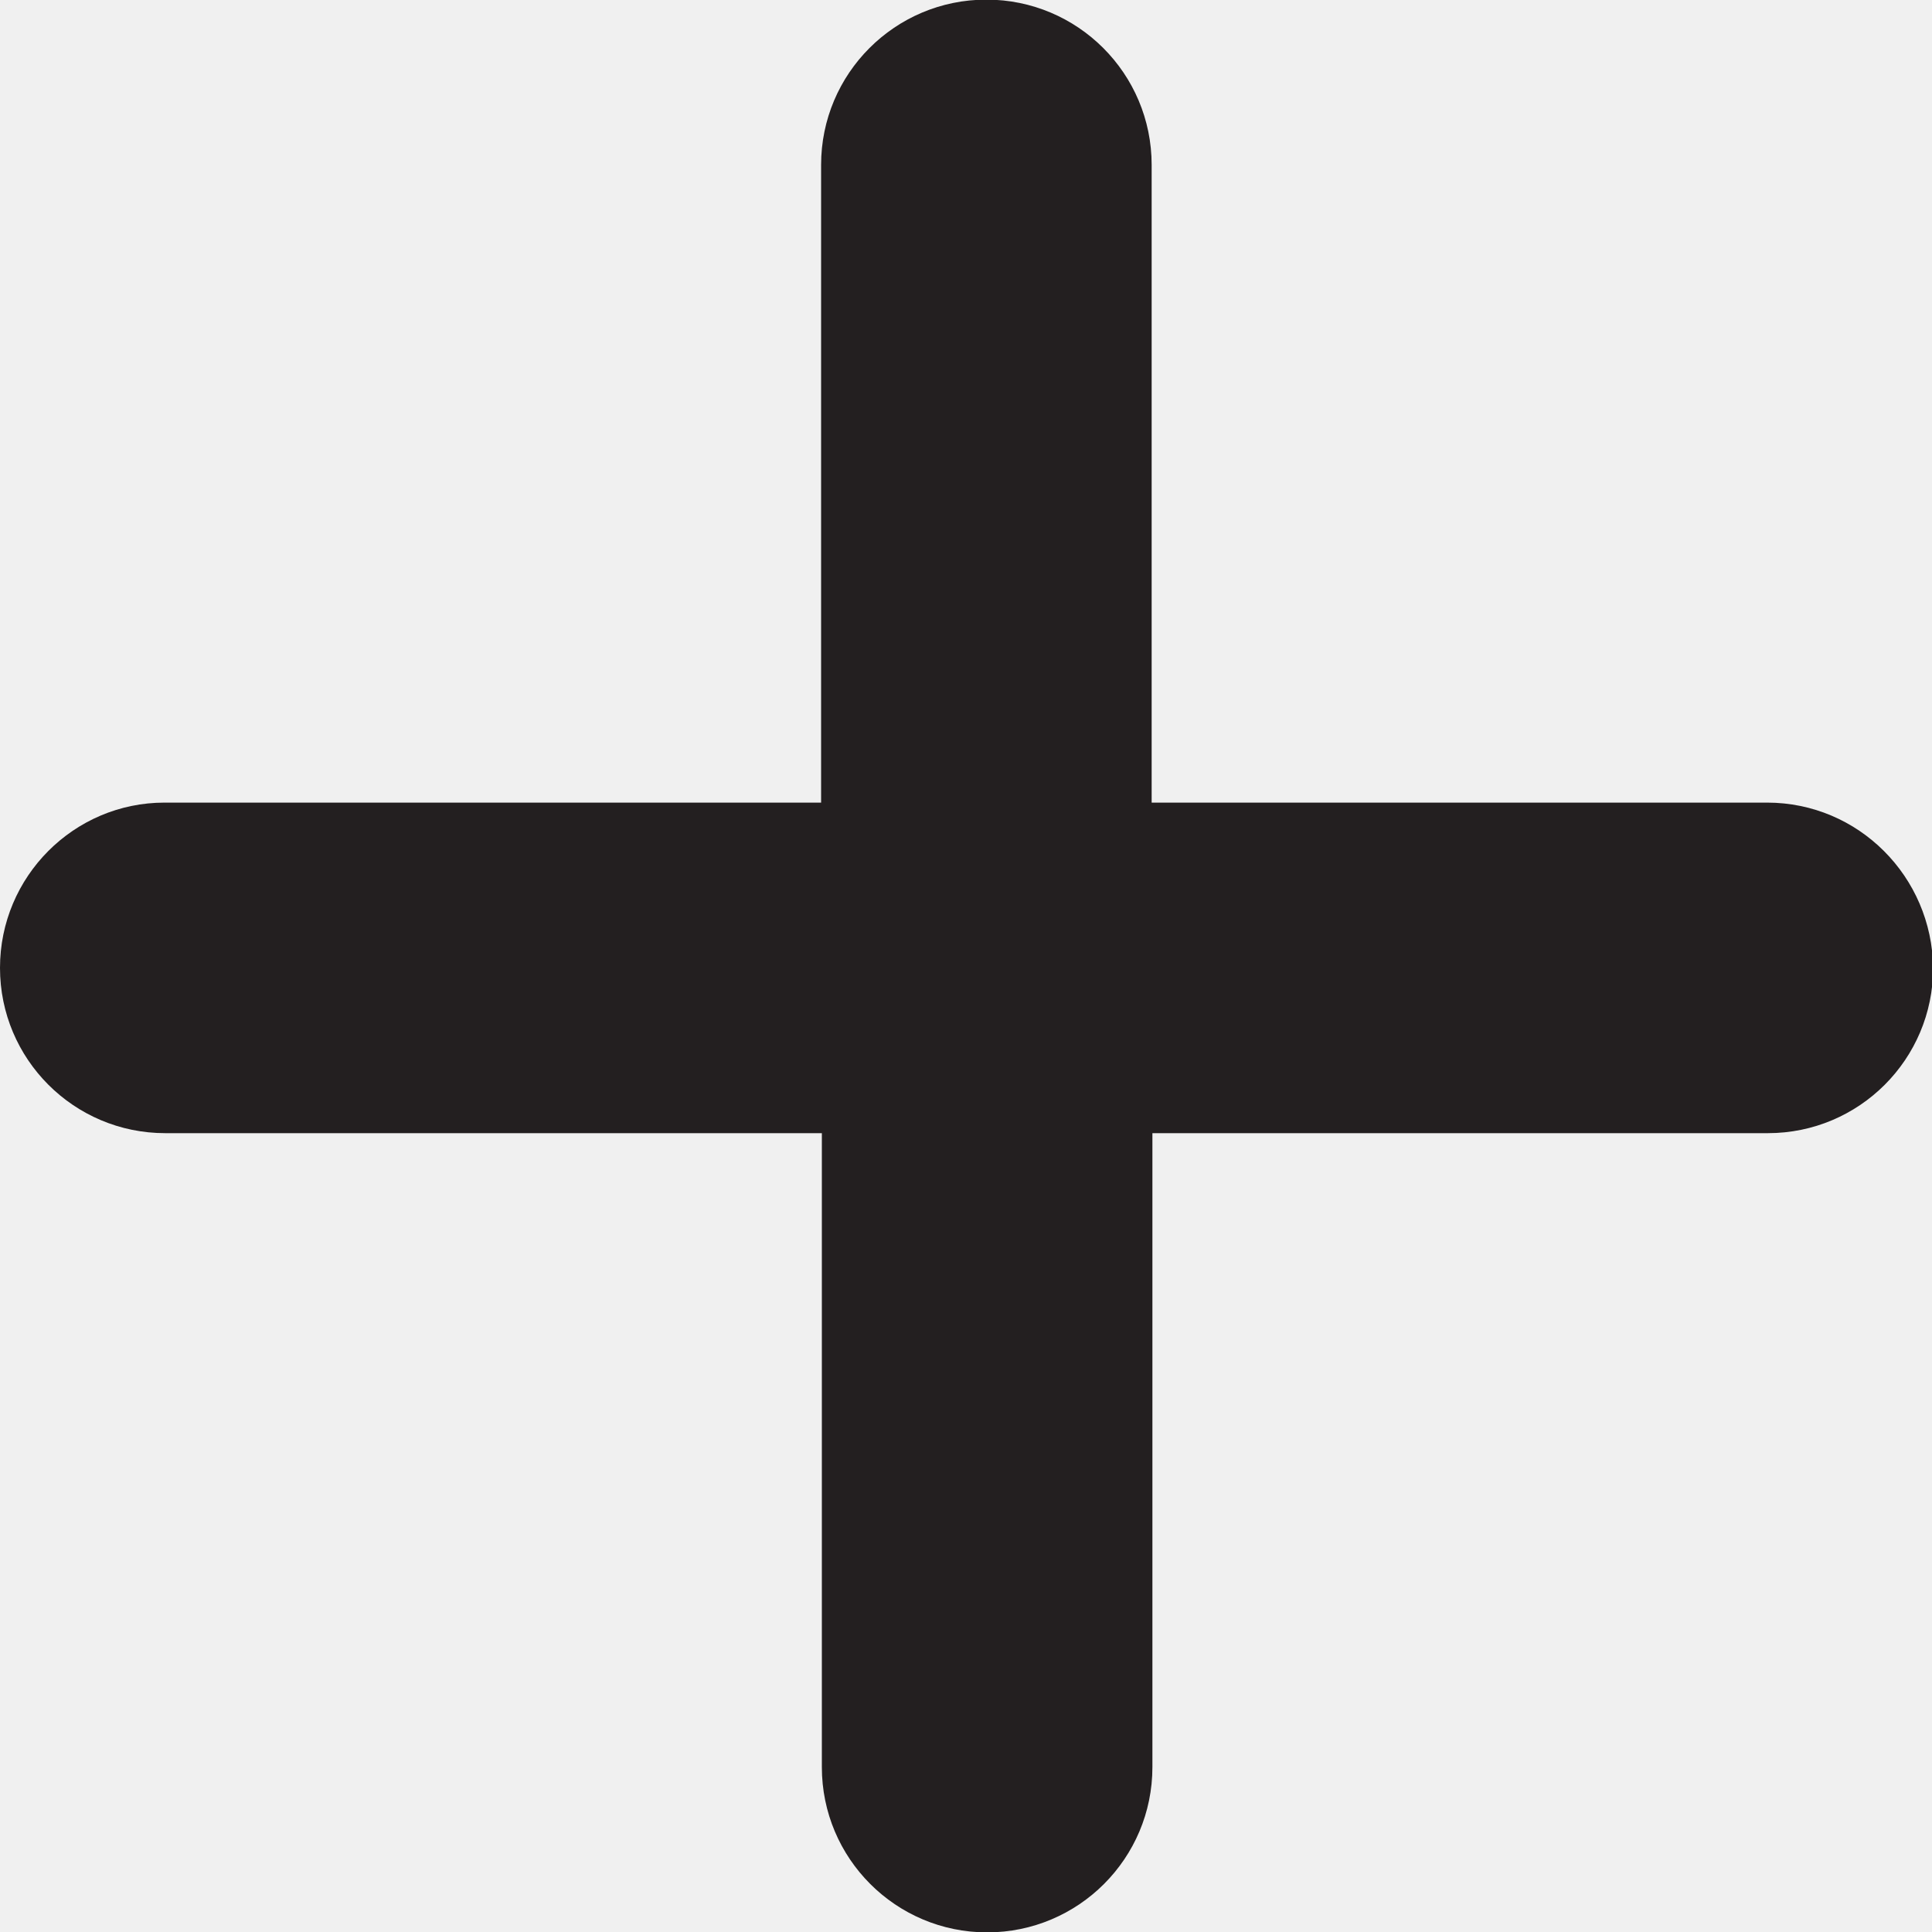
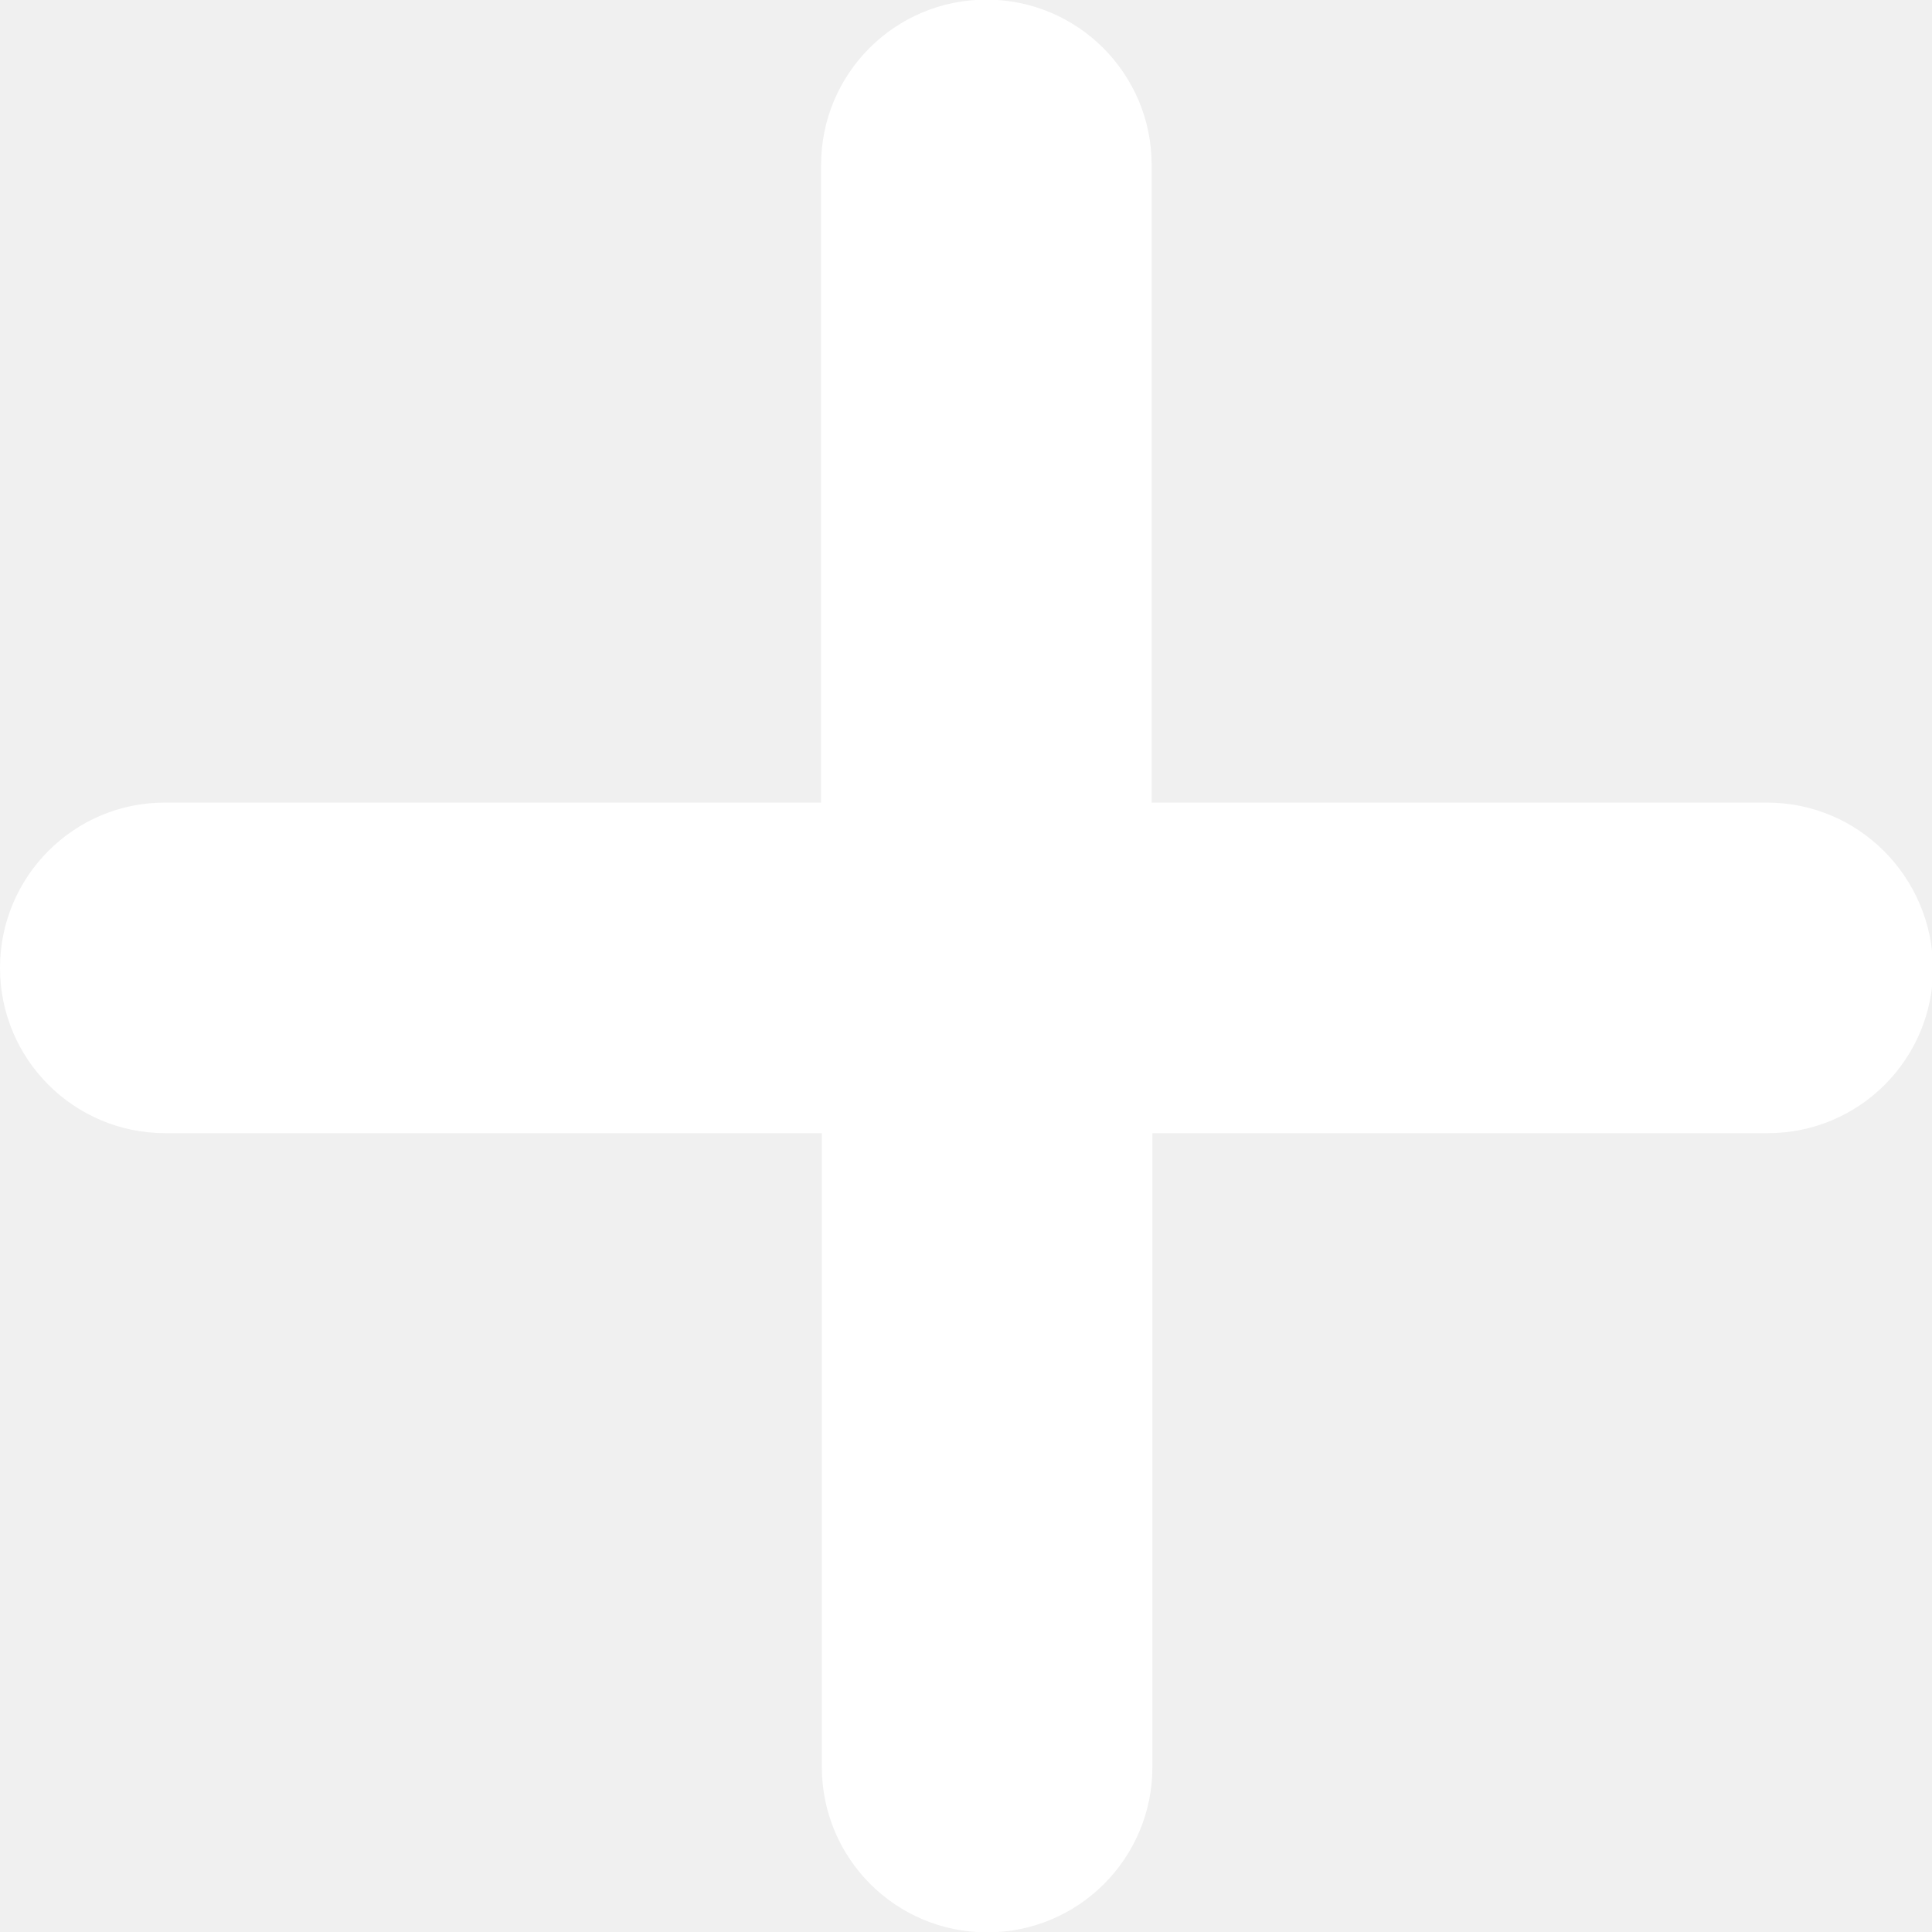
<svg xmlns="http://www.w3.org/2000/svg" enable-background="new 0 0 512 512" viewBox="0 0 512 512">
-   <path fill="#231f20" d="M468.3,212.7H305.2v-169c0-24.2-19.6-43.8-43.8-43.8c-24.2,0-43.8,19.6-43.8,43.8v169h-174  C19.6,212.7,0,232.3,0,256.5c0,24.2,19.6,43.8,43.8,43.8h174v168c0,24.2,19.6,43.8,43.8,43.8c24.2,0,43.8-19.6,43.8-43.8v-168h163.1  c24.2,0,43.8-19.6,43.8-43.8C512,232.3,492.5,212.7,468.3,212.7z" />
+   <path fill="#fff" d="M468.3,212.7H305.2v-169c0-24.2-19.6-43.8-43.8-43.8c-24.2,0-43.8,19.6-43.8,43.8v169h-174  C19.6,212.7,0,232.3,0,256.5c0,24.2,19.6,43.8,43.8,43.8h174v168c0,24.2,19.6,43.8,43.8,43.8c24.2,0,43.8-19.6,43.8-43.8v-168h163.1  c24.2,0,43.8-19.6,43.8-43.8C512,232.3,492.5,212.7,468.3,212.7z" />
</svg>
